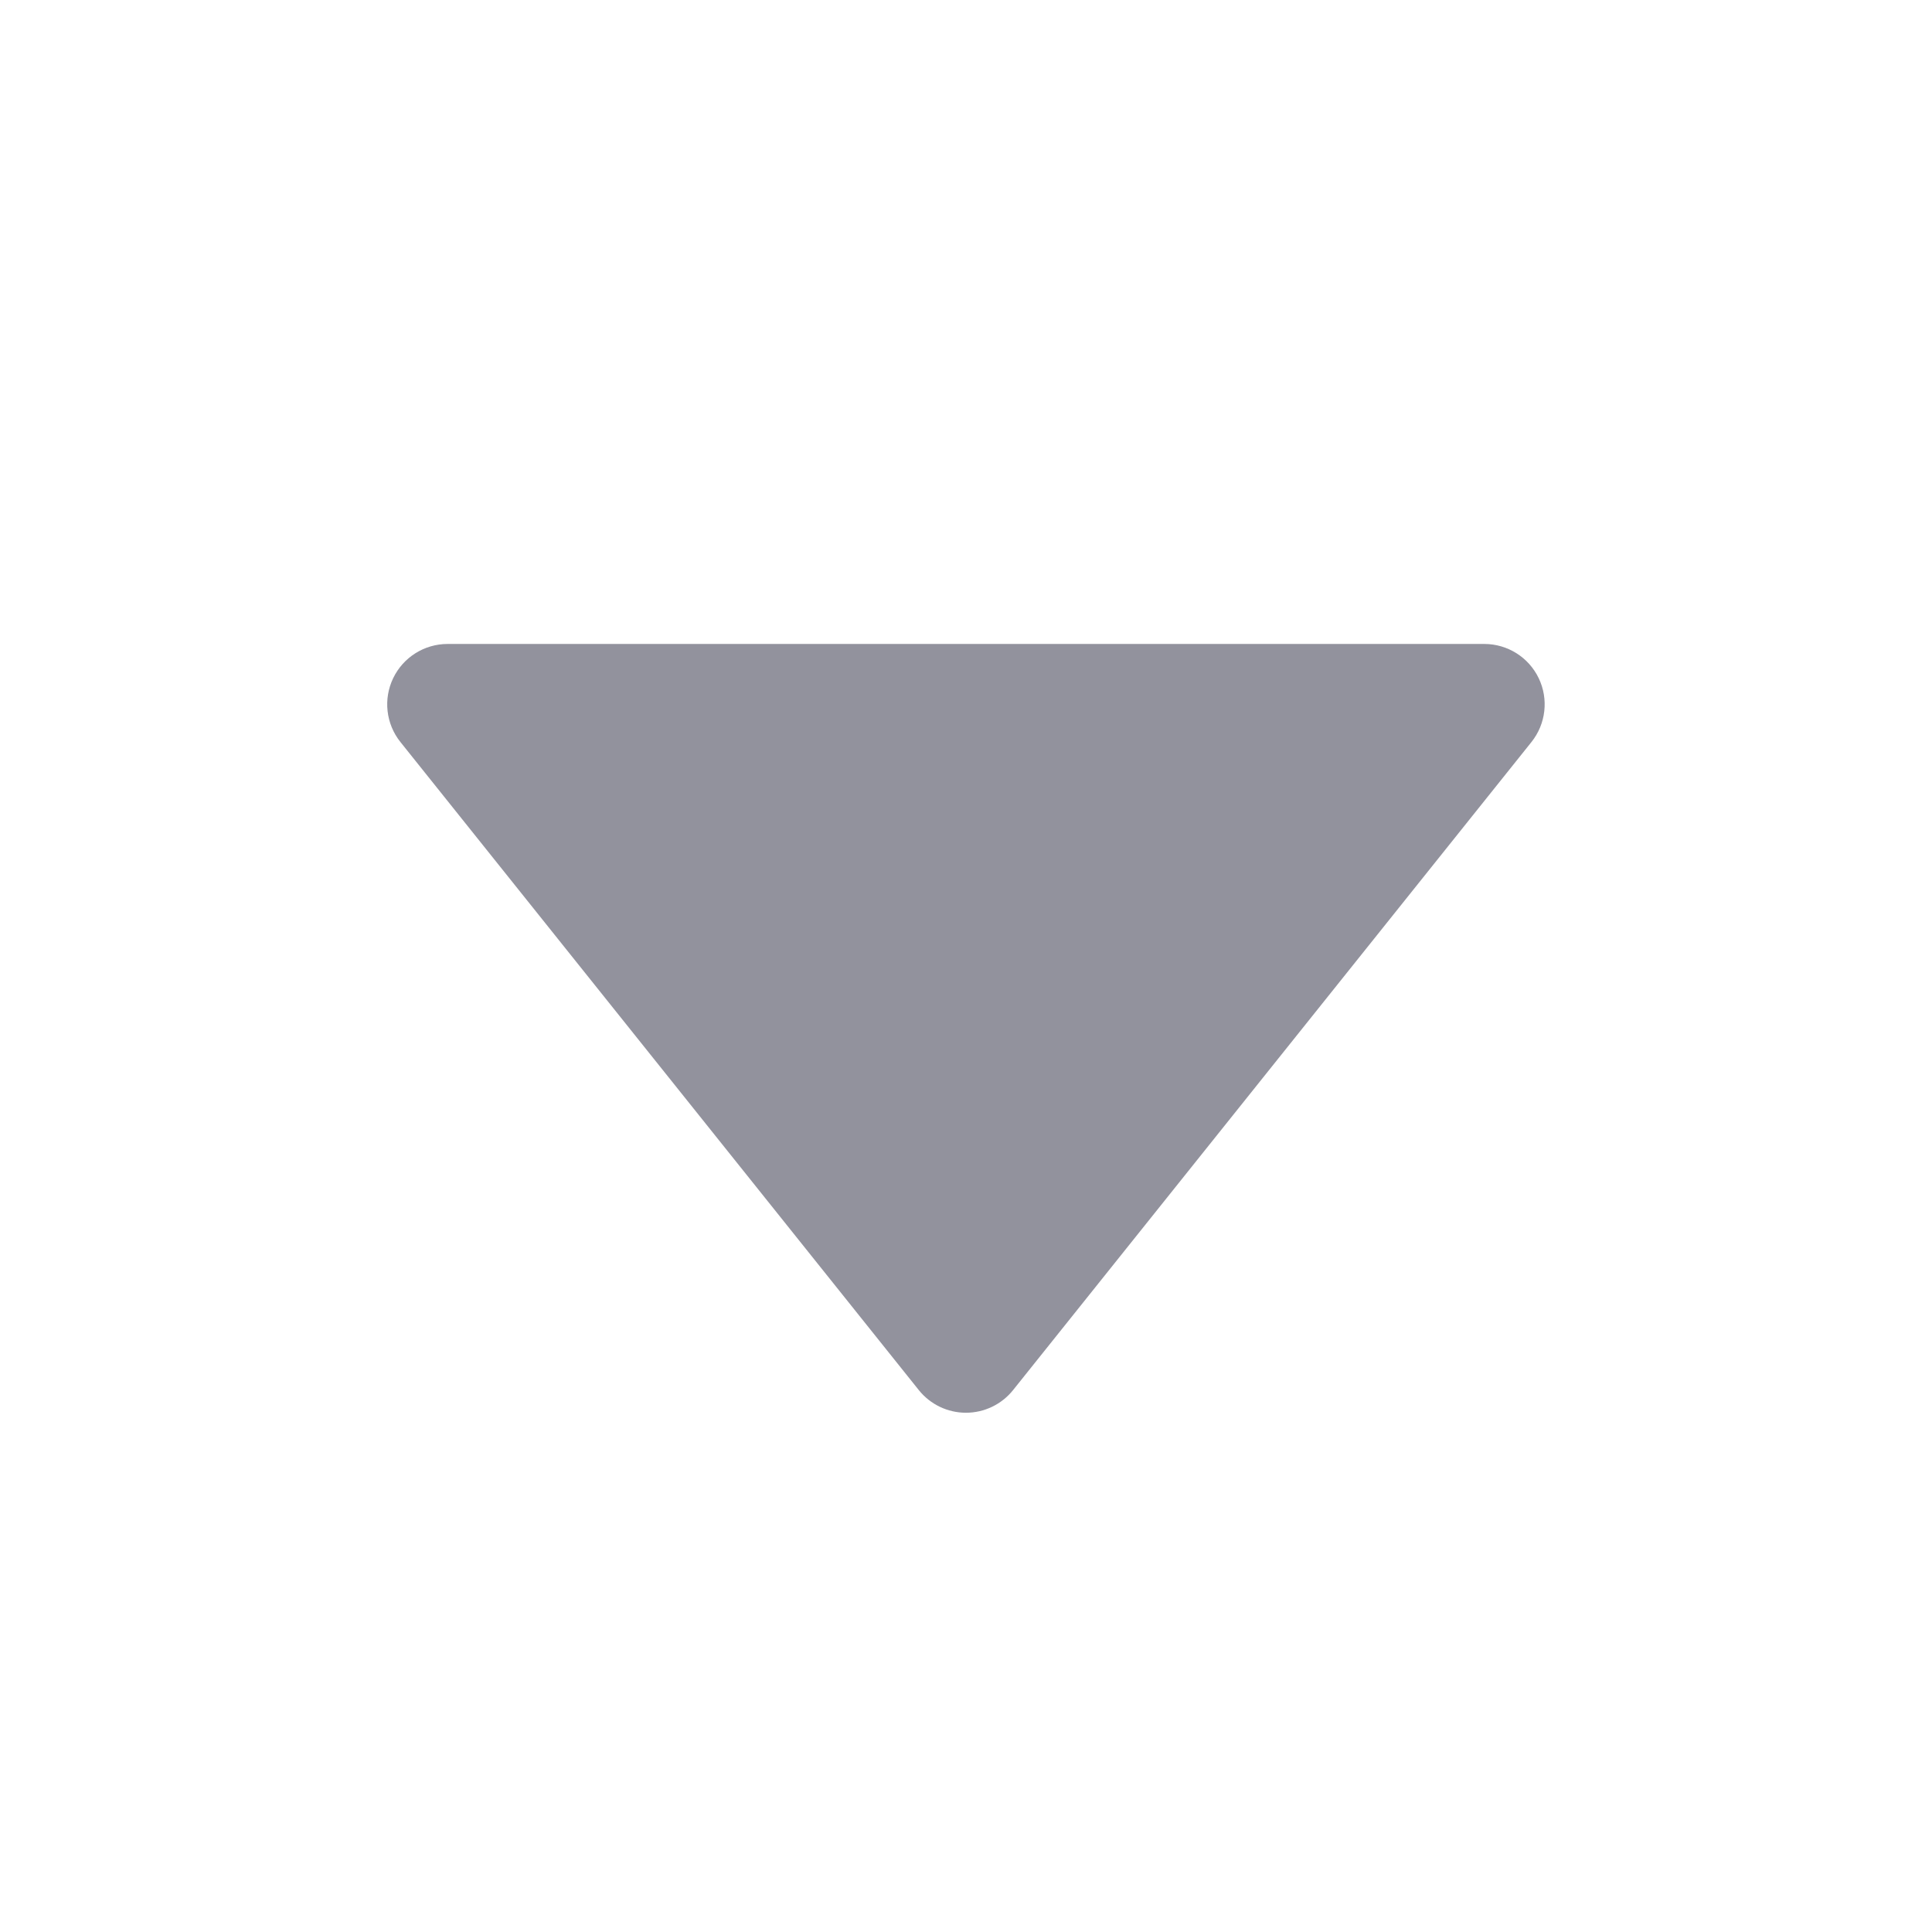
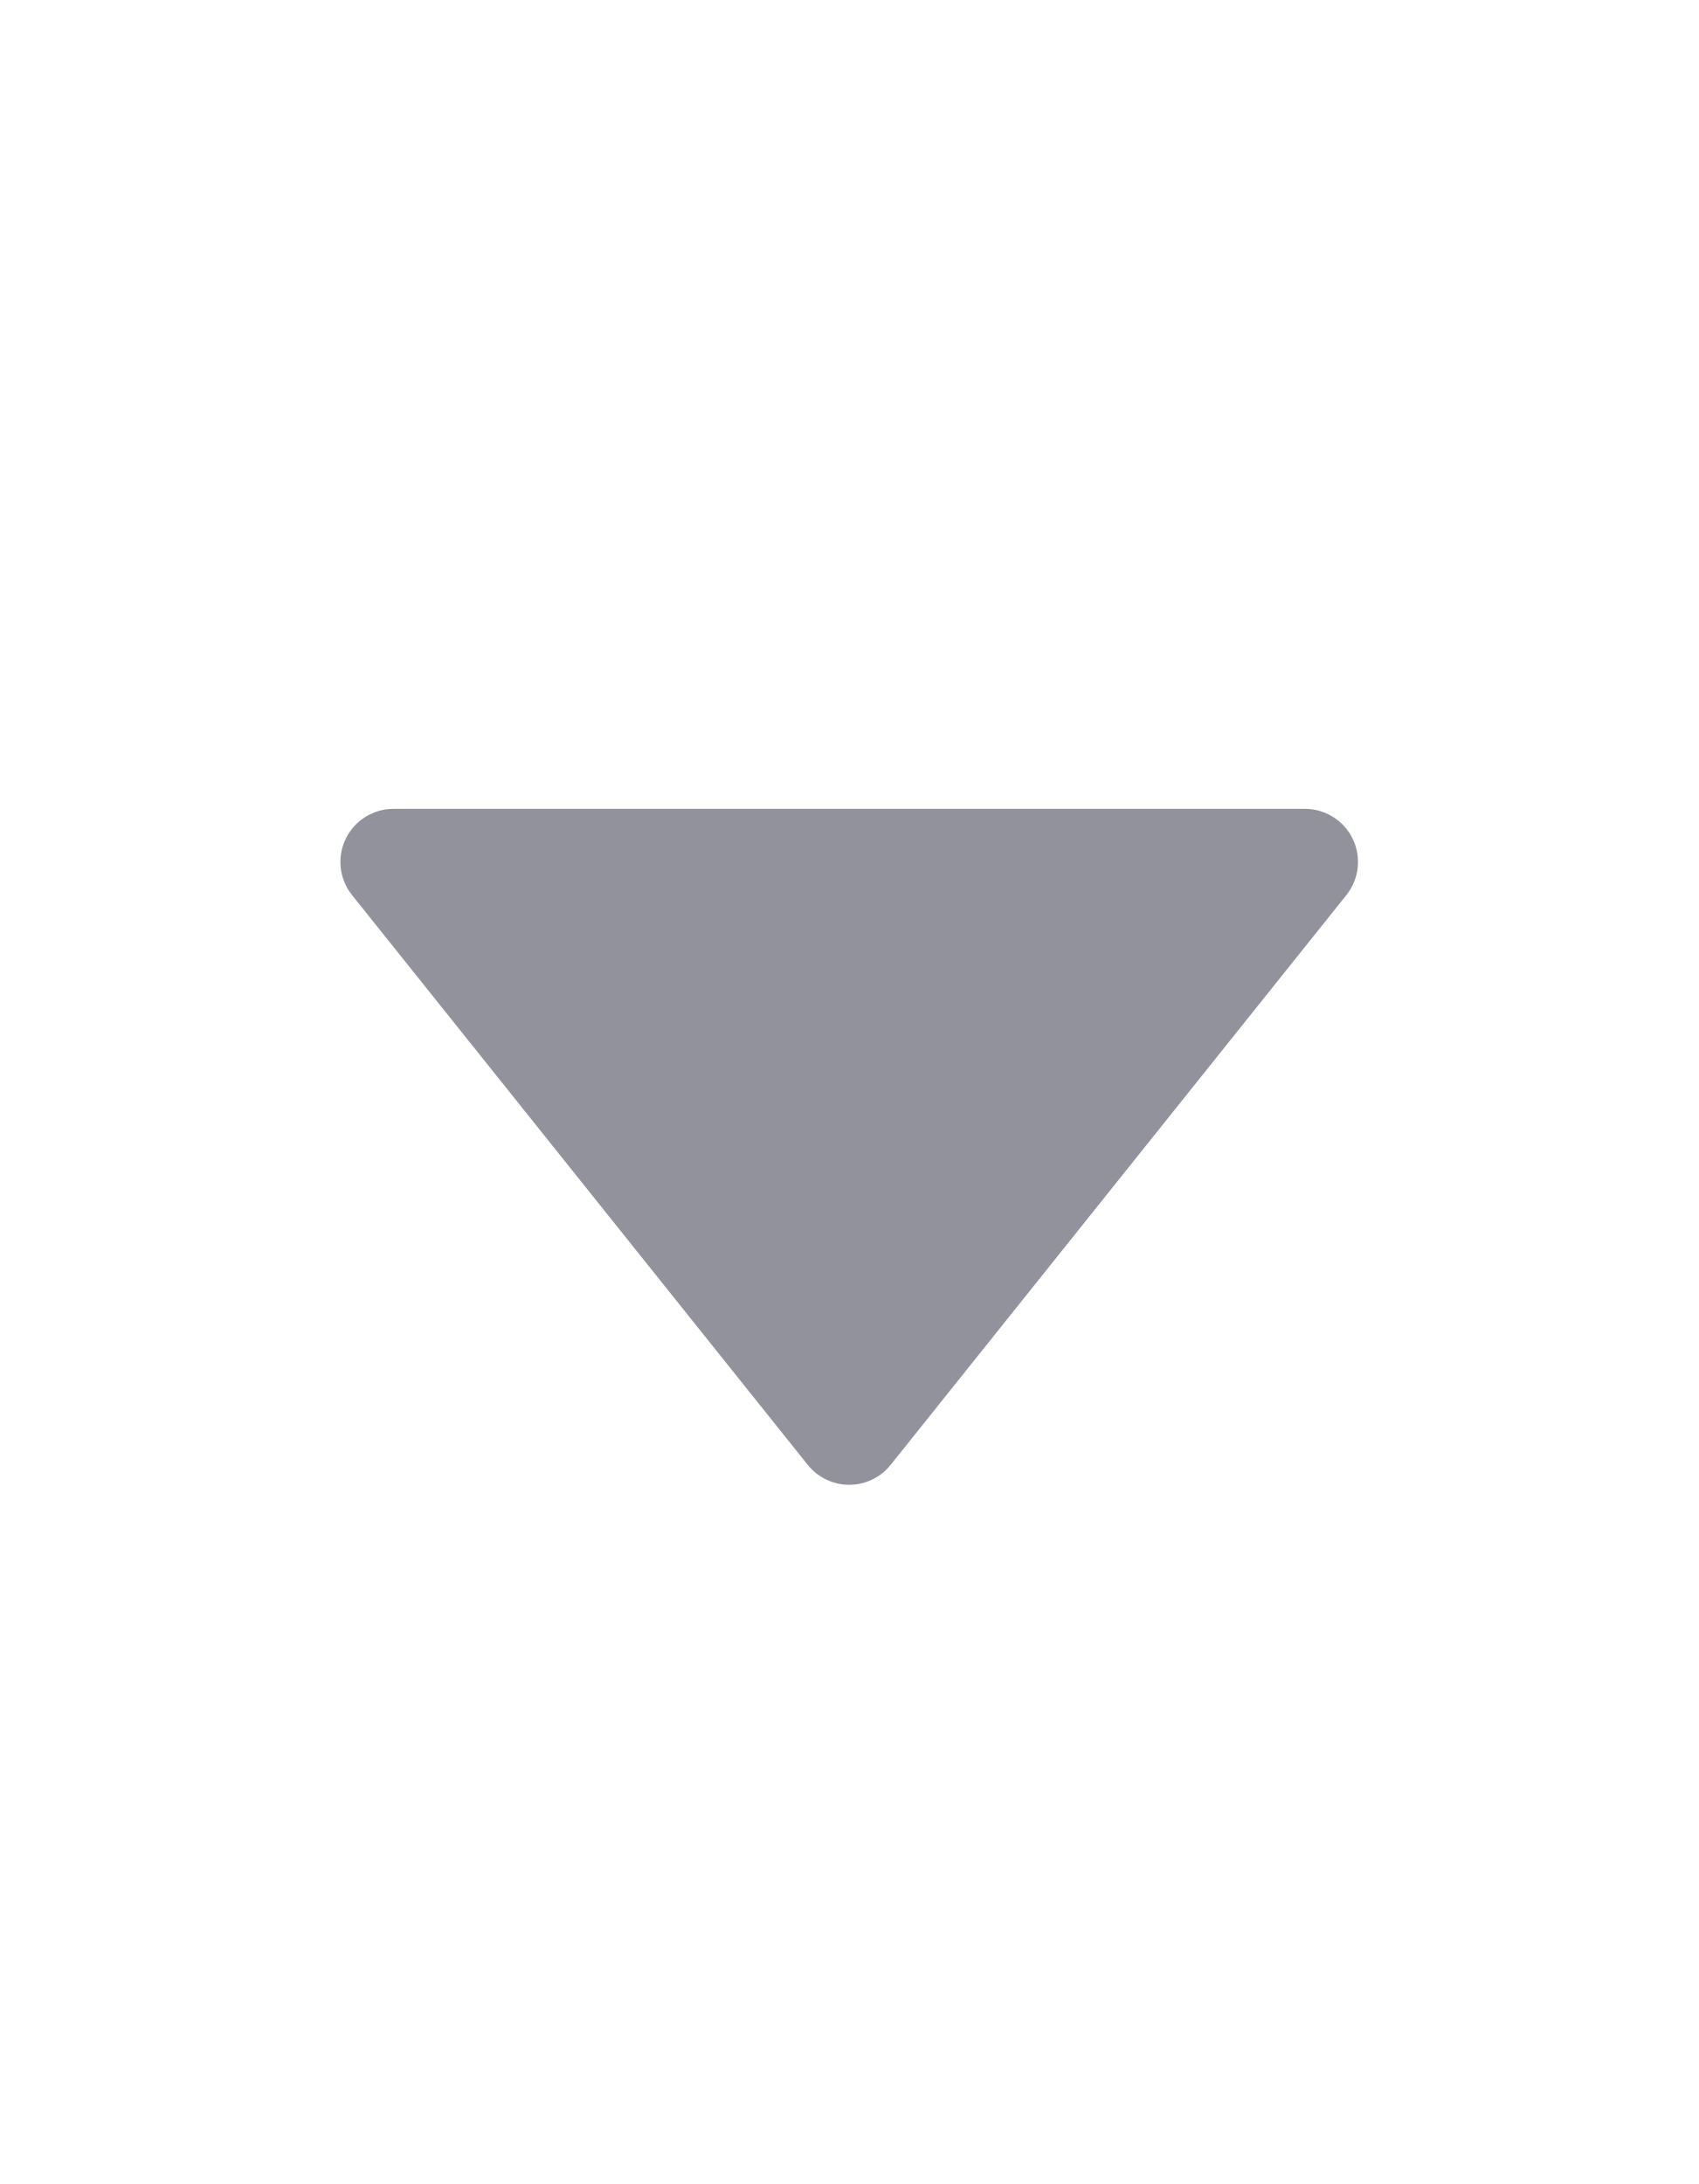
- <svg xmlns="http://www.w3.org/2000/svg" width="16" height="16" viewBox="0 0 16 16">
+ <svg xmlns="http://www.w3.org/2000/svg" width="14" height="18" viewBox="0 0 16 16">
  <path d="M0,1.04A.5.5,0,0,1,.812.65L6.179,4.943a.5.5,0,0,1,0,.781L.812,10.017A.5.5,0,0,1,0,9.626Z" transform="translate(13.333 5.333) rotate(90)" fill="#92929d" />
</svg>
